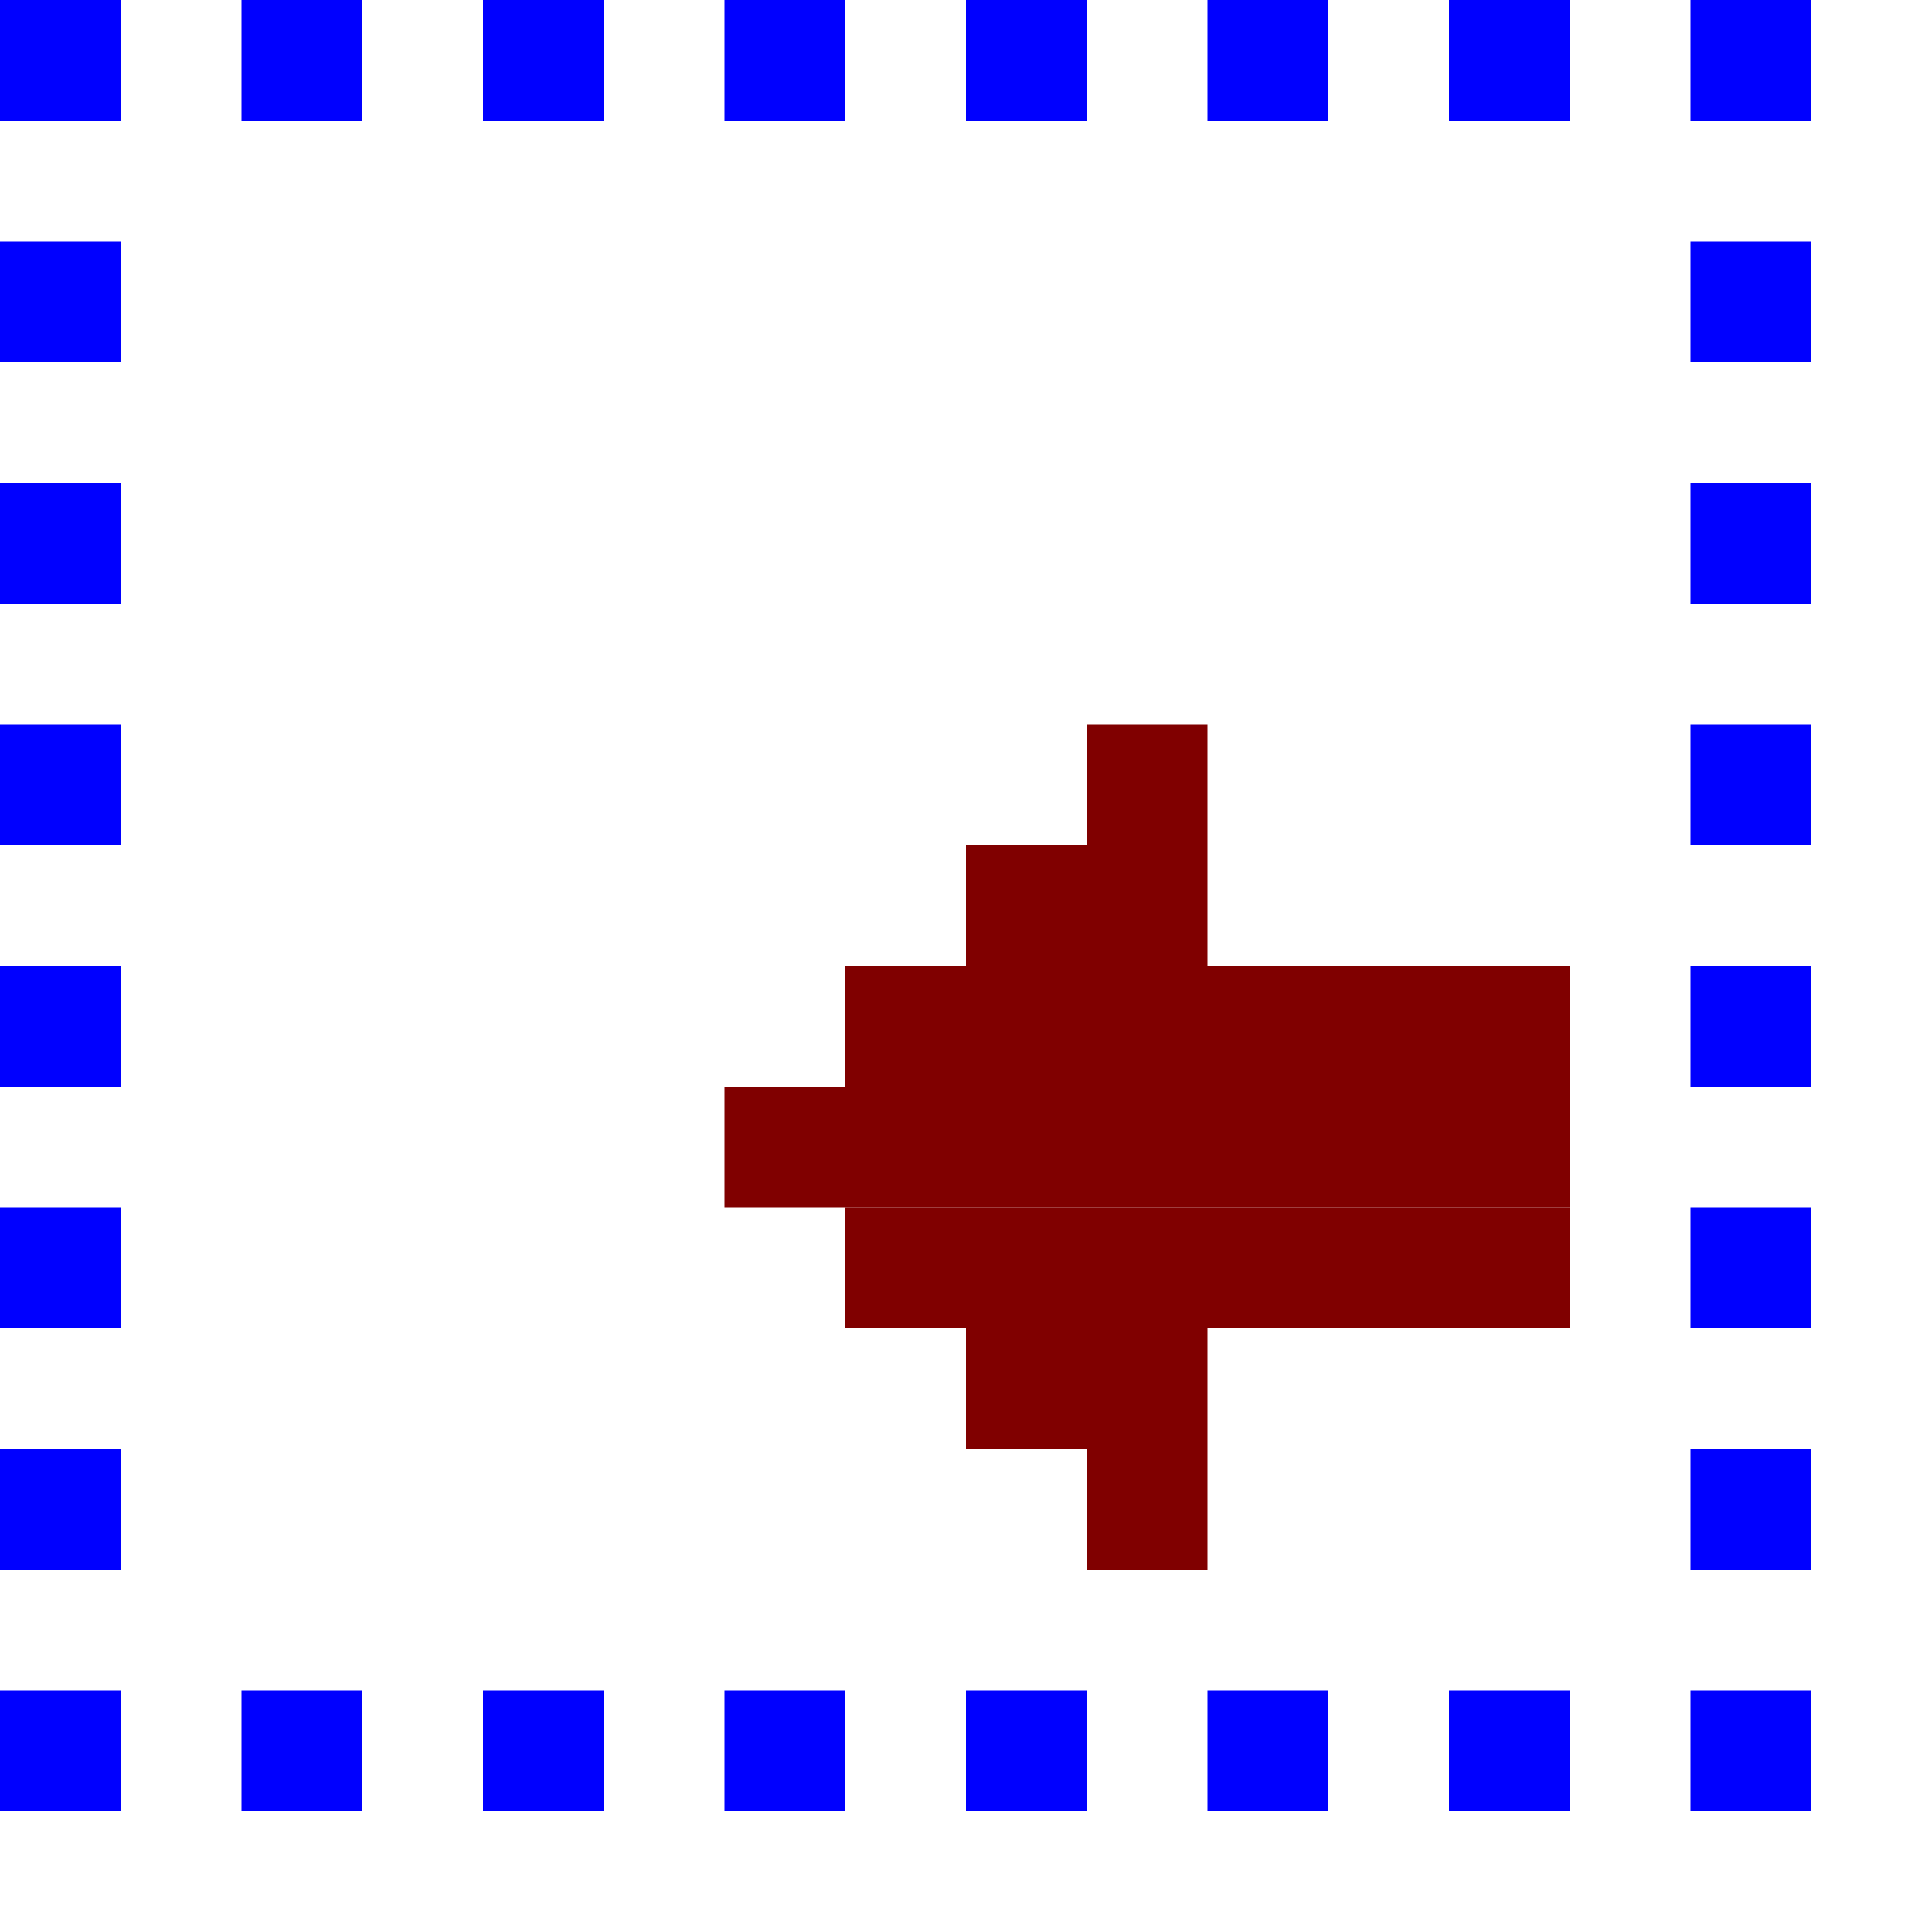
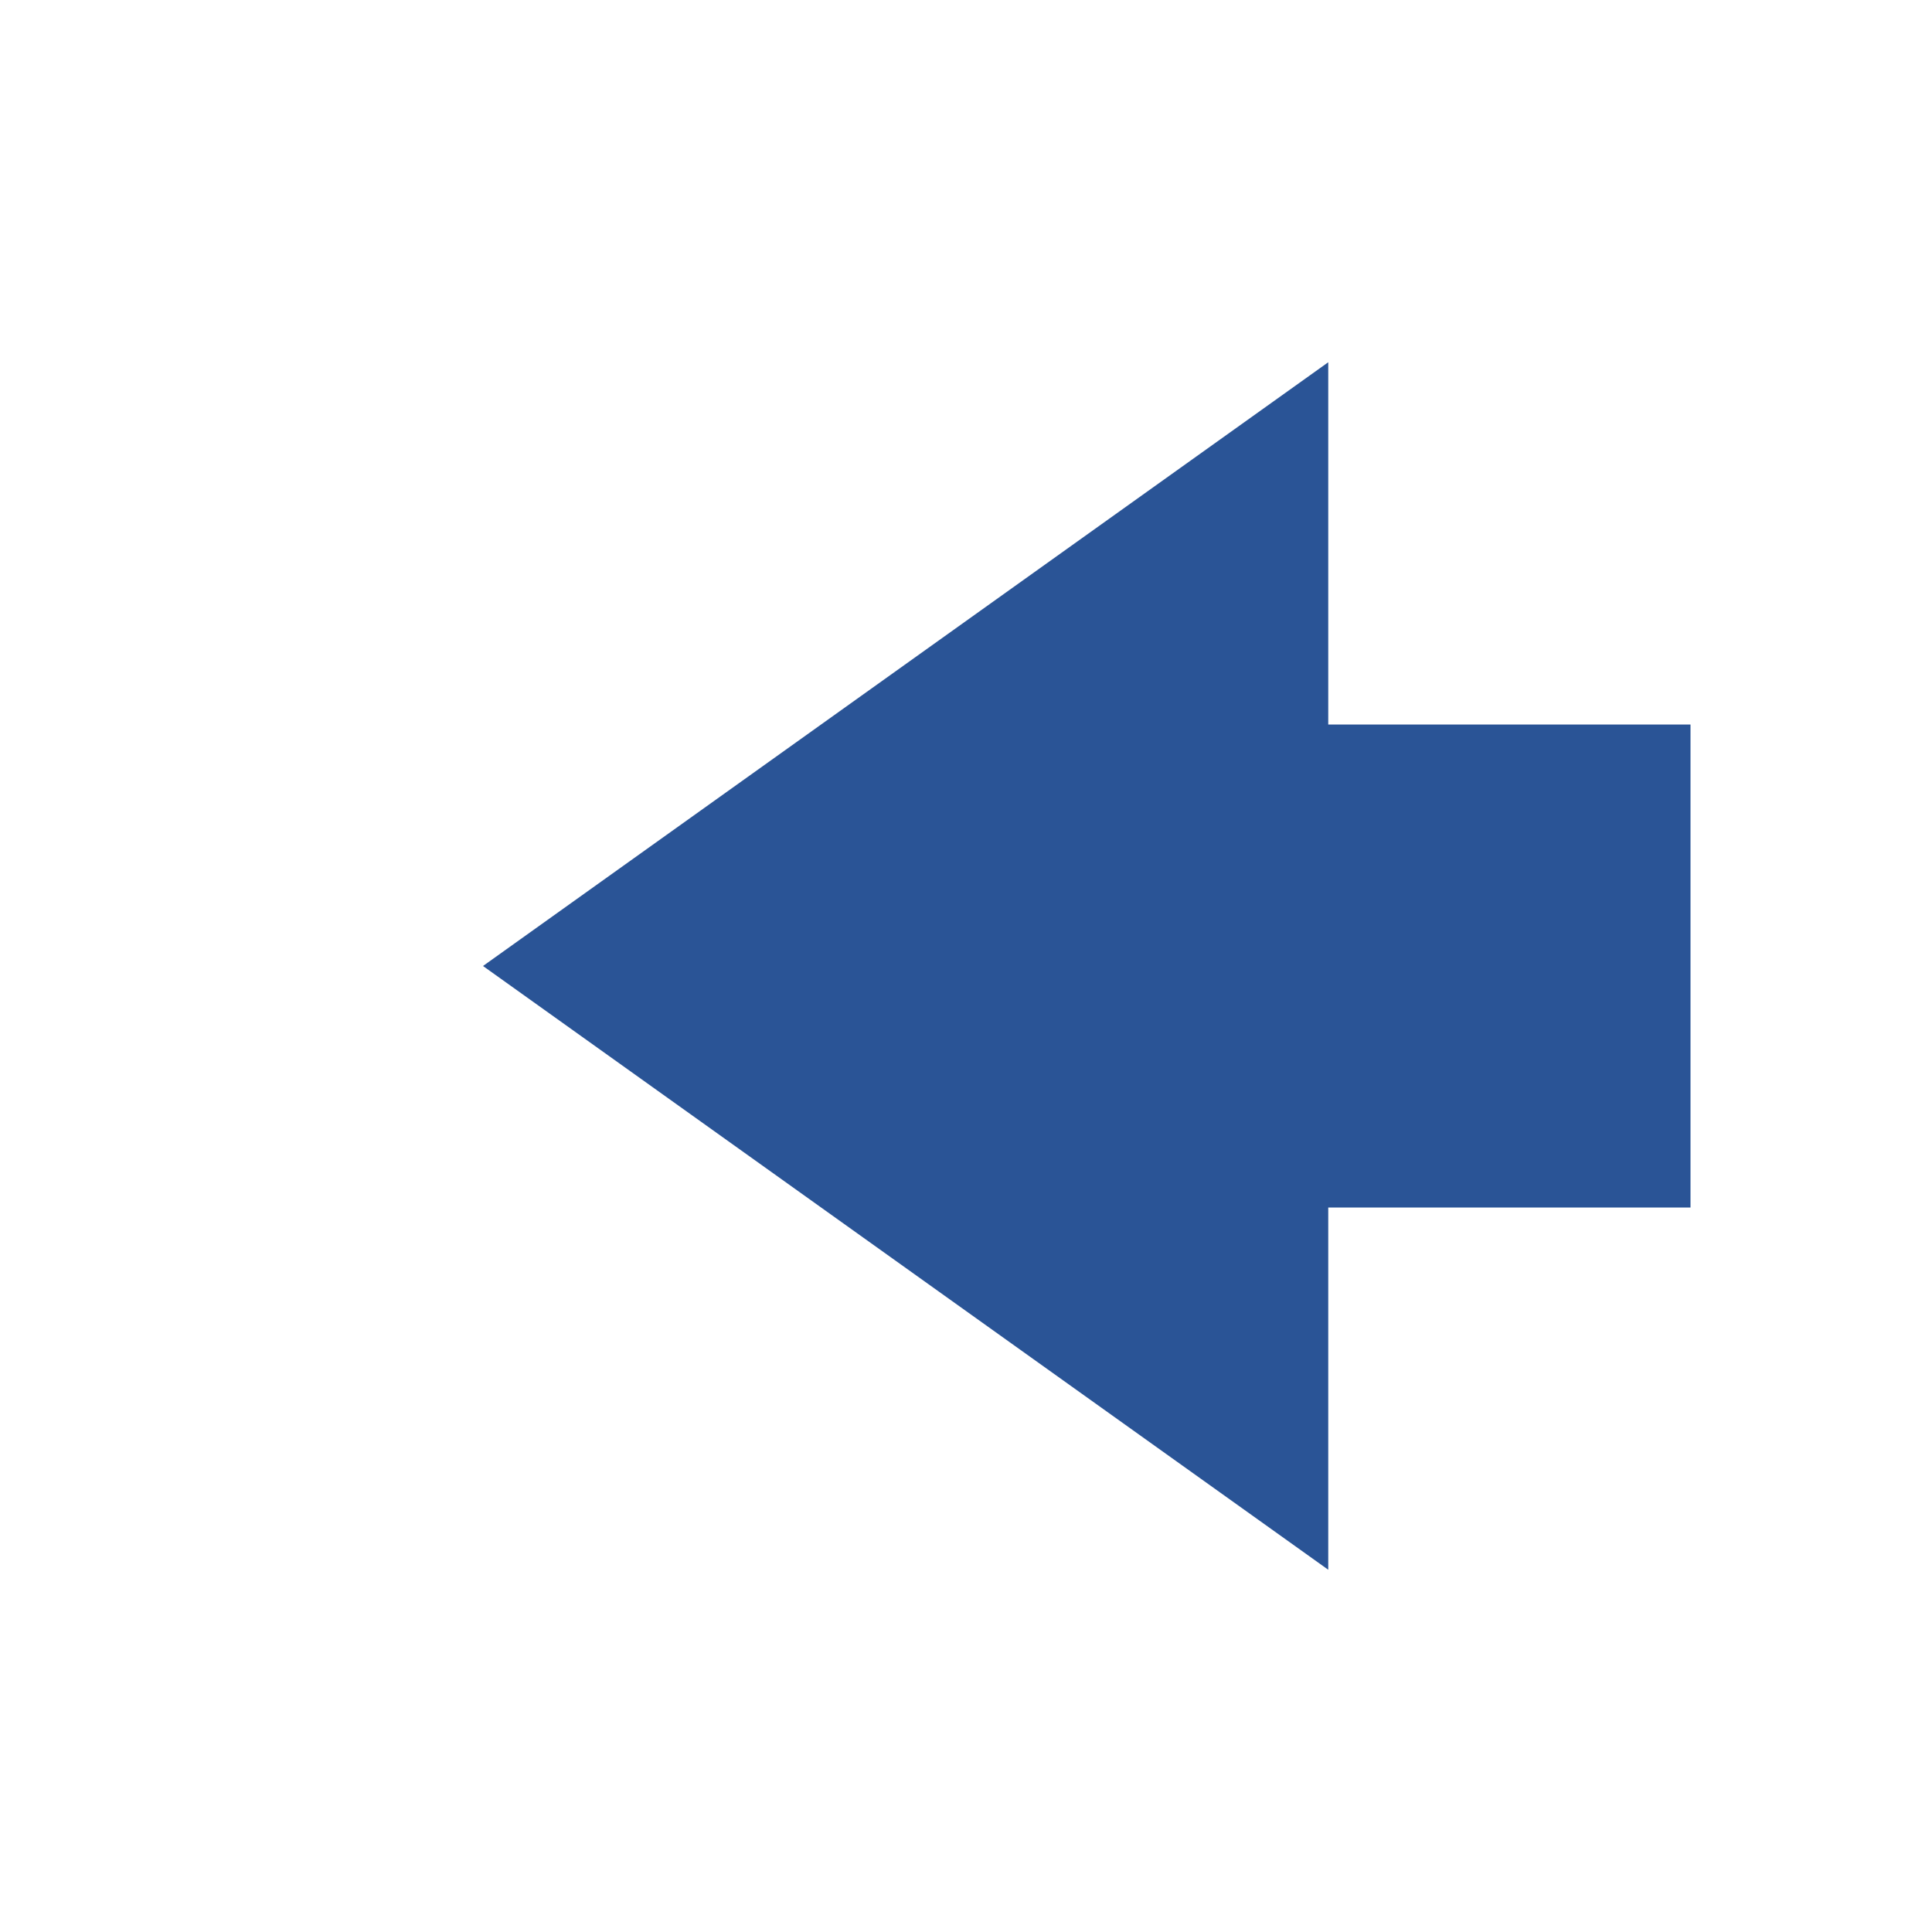
<svg xmlns="http://www.w3.org/2000/svg" version="1.1" id="Icon" x="0px" y="0px" width="16px" height="16px" viewBox="0 0 16 16" enable-background="new 0 0 16 16" xml:space="preserve">
  <g id="Icon_1_">
-     <rect fill="#0000FF" x="0" y="0" width="1" height="1" />
-     <rect fill="#0000FF" x="2" y="0" width="1" height="1" />
-     <rect fill="#0000FF" x="4" y="0" width="1" height="1" />
-     <rect fill="#0000FF" x="6" y="0" width="1" height="1" />
-     <rect fill="#0000FF" x="8" y="0" width="1" height="1" />
-     <rect fill="#0000FF" x="10" y="0" width="1" height="1" />
-     <rect fill="#0000FF" x="12" y="0" width="1" height="1" />
-     <rect fill="#0000FF" x="14" y="0" width="1" height="1" />
-     <rect fill="#0000FF" x="0" y="2" width="1" height="1" />
-     <rect fill="#0000FF" x="14" y="2" width="1" height="1" />
-     <rect fill="#0000FF" x="0" y="4" width="1" height="1" />
-     <rect fill="#0000FF" x="14" y="4" width="1" height="1" />
-     <rect fill="#0000FF" x="0" y="6" width="1" height="1" />
-     <rect fill="#800000" x="9" y="6" width="1" height="1" />
-     <rect fill="#0000FF" x="14" y="6" width="1" height="1" />
-     <rect fill="#800000" x="8" y="7" width="2" height="1" />
-     <rect fill="#0000FF" x="0" y="8" width="1" height="1" />
-     <rect fill="#800000" x="7" y="8" width="6" height="1" />
-     <rect fill="#0000FF" x="14" y="8" width="1" height="1" />
-     <rect fill="#800000" x="6" y="9" width="7" height="1" />
-     <rect fill="#0000FF" x="0" y="10" width="1" height="1" />
-     <rect fill="#800000" x="7" y="10" width="6" height="1" />
-     <rect fill="#0000FF" x="14" y="10" width="1" height="1" />
-     <rect fill="#800000" x="8" y="11" width="2" height="1" />
-     <rect fill="#0000FF" x="0" y="12" width="1" height="1" />
-     <rect fill="#800000" x="9" y="12" width="1" height="1" />
-     <rect fill="#0000FF" x="14" y="12" width="1" height="1" />
-     <rect fill="#0000FF" x="0" y="14" width="1" height="1" />
-     <rect fill="#0000FF" x="2" y="14" width="1" height="1" />
-     <rect fill="#0000FF" x="4" y="14" width="1" height="1" />
-     <rect fill="#0000FF" x="6" y="14" width="1" height="1" />
-     <rect fill="#0000FF" x="8" y="14" width="1" height="1" />
-     <rect fill="#0000FF" x="10" y="14" width="1" height="1" />
-     <rect fill="#0000FF" x="12" y="14" width="1" height="1" />
-     <rect fill="#0000FF" x="14" y="14" width="1" height="1" />
+     <path fill="#2A5496" d="M11,3 L4,8 L11,13 V10 H14 V6 H11 Z" />
  </g>
</svg>
